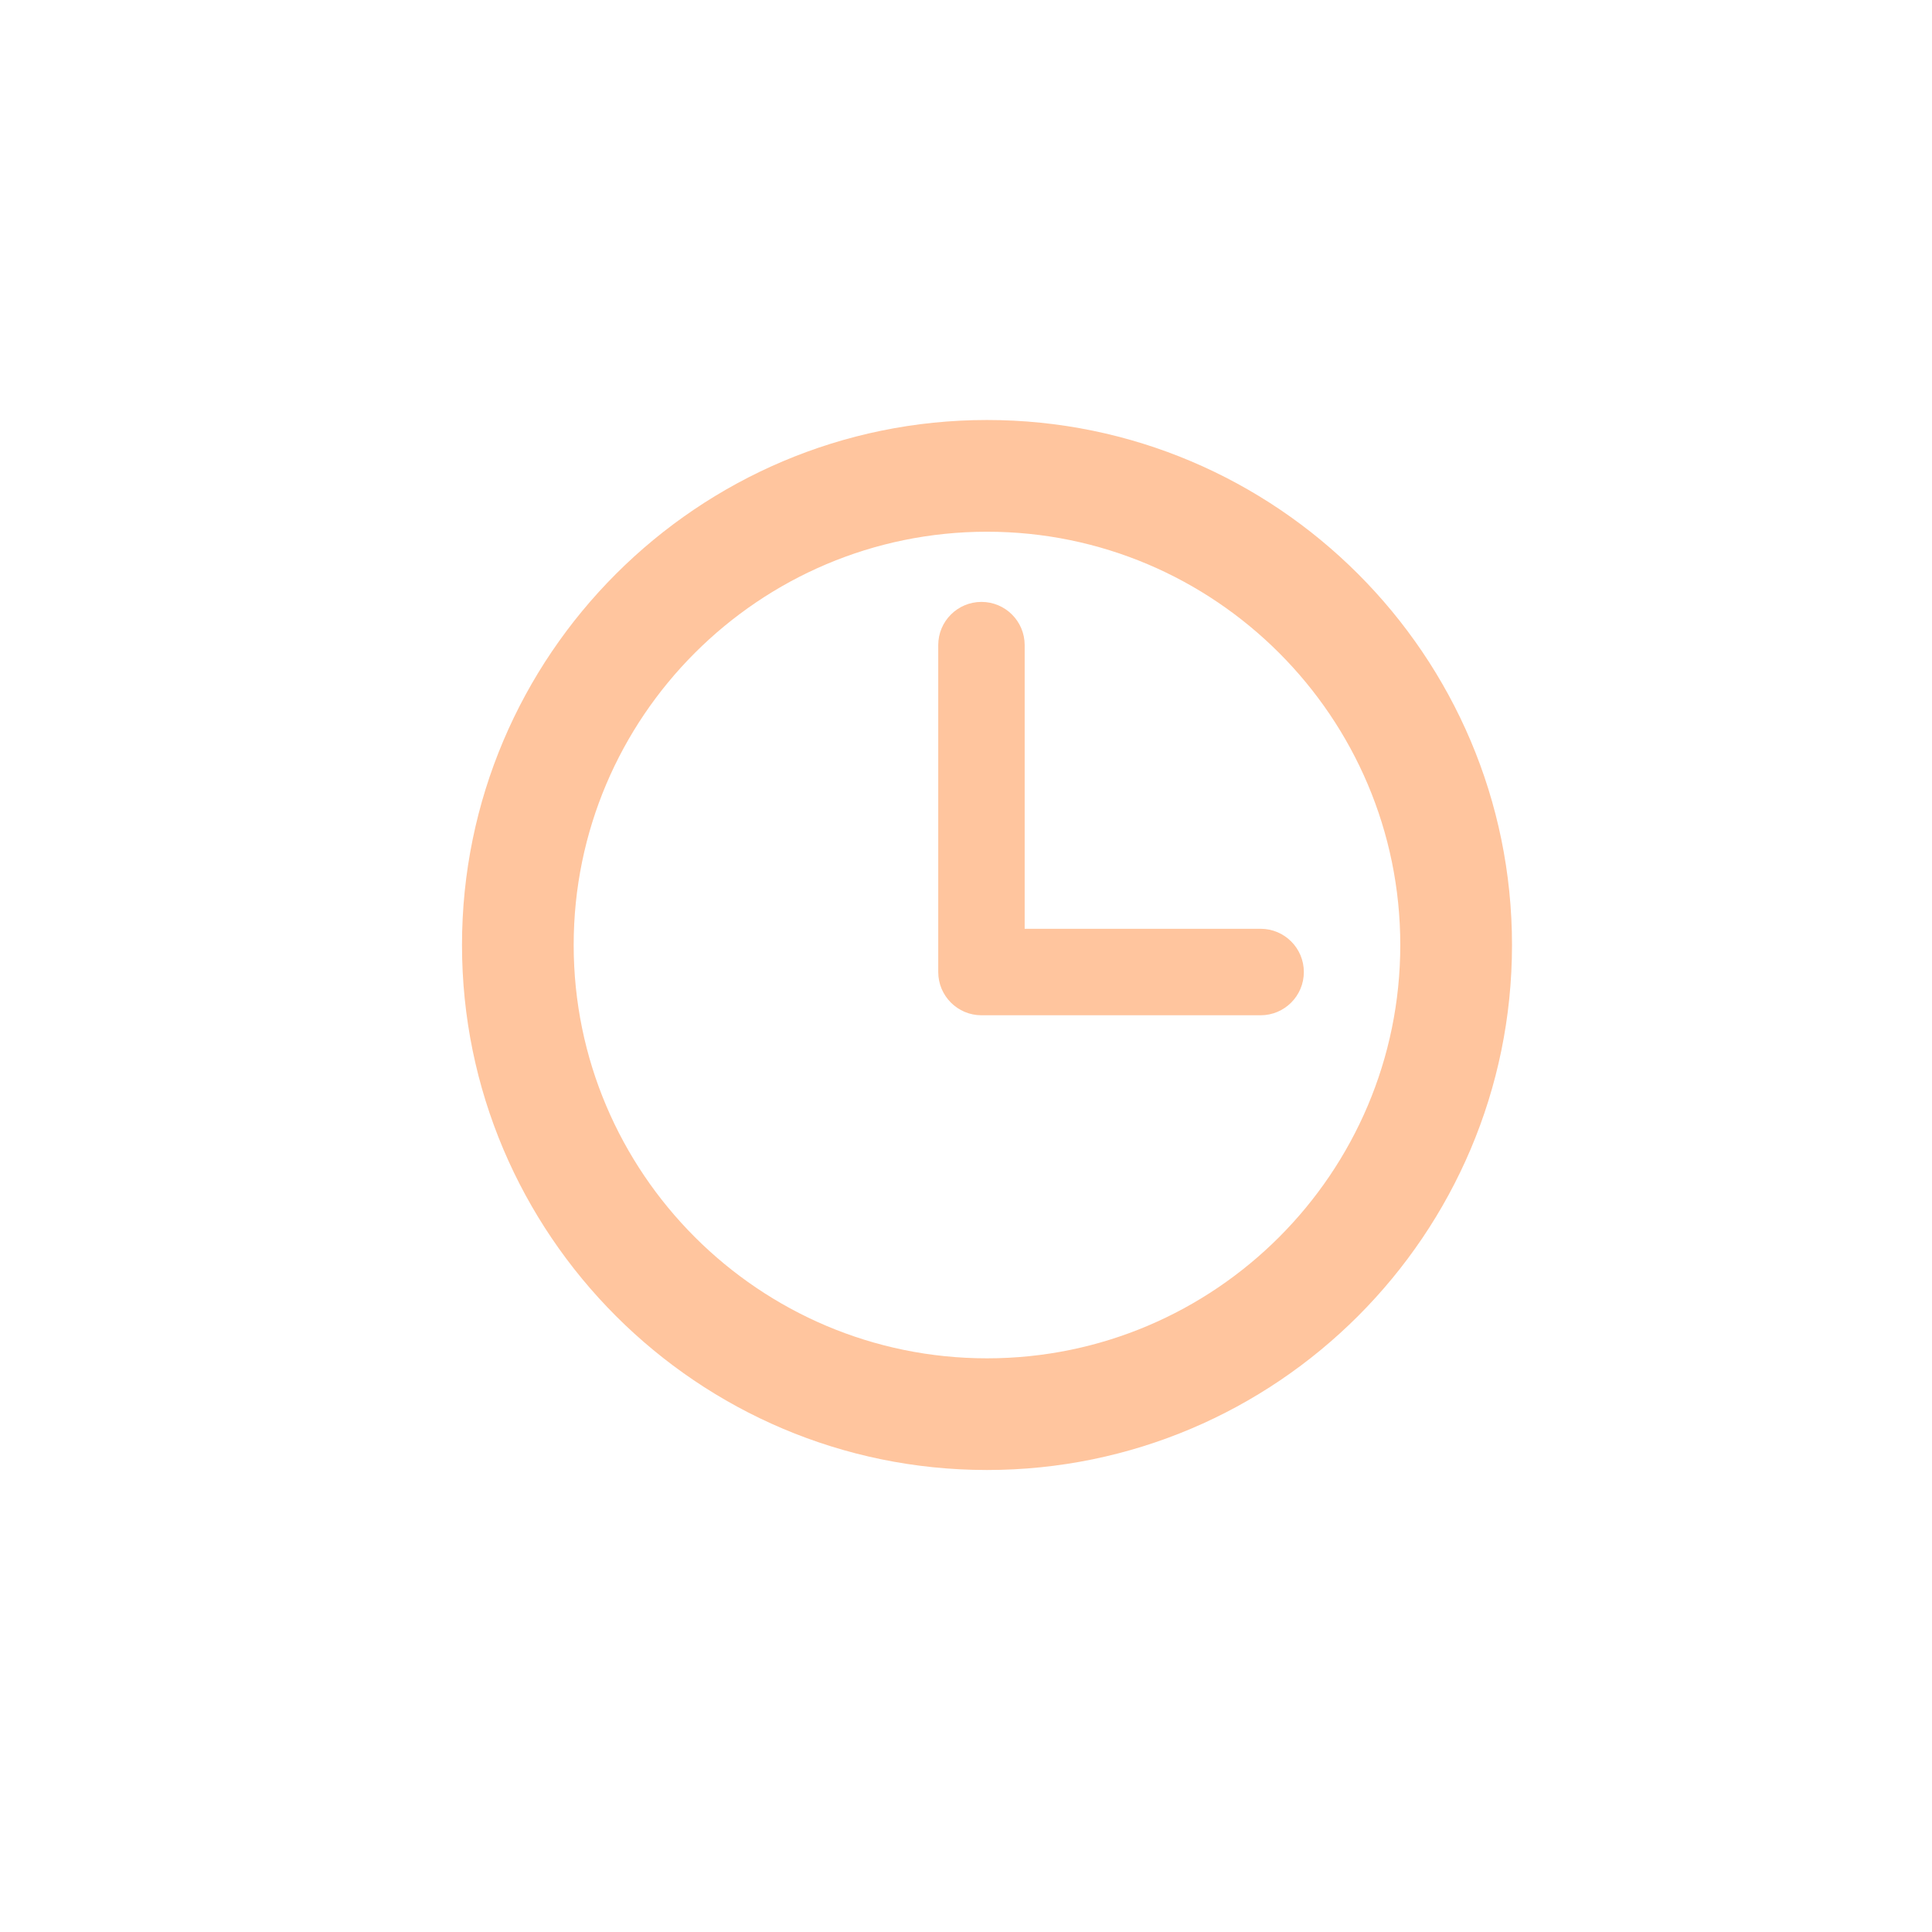
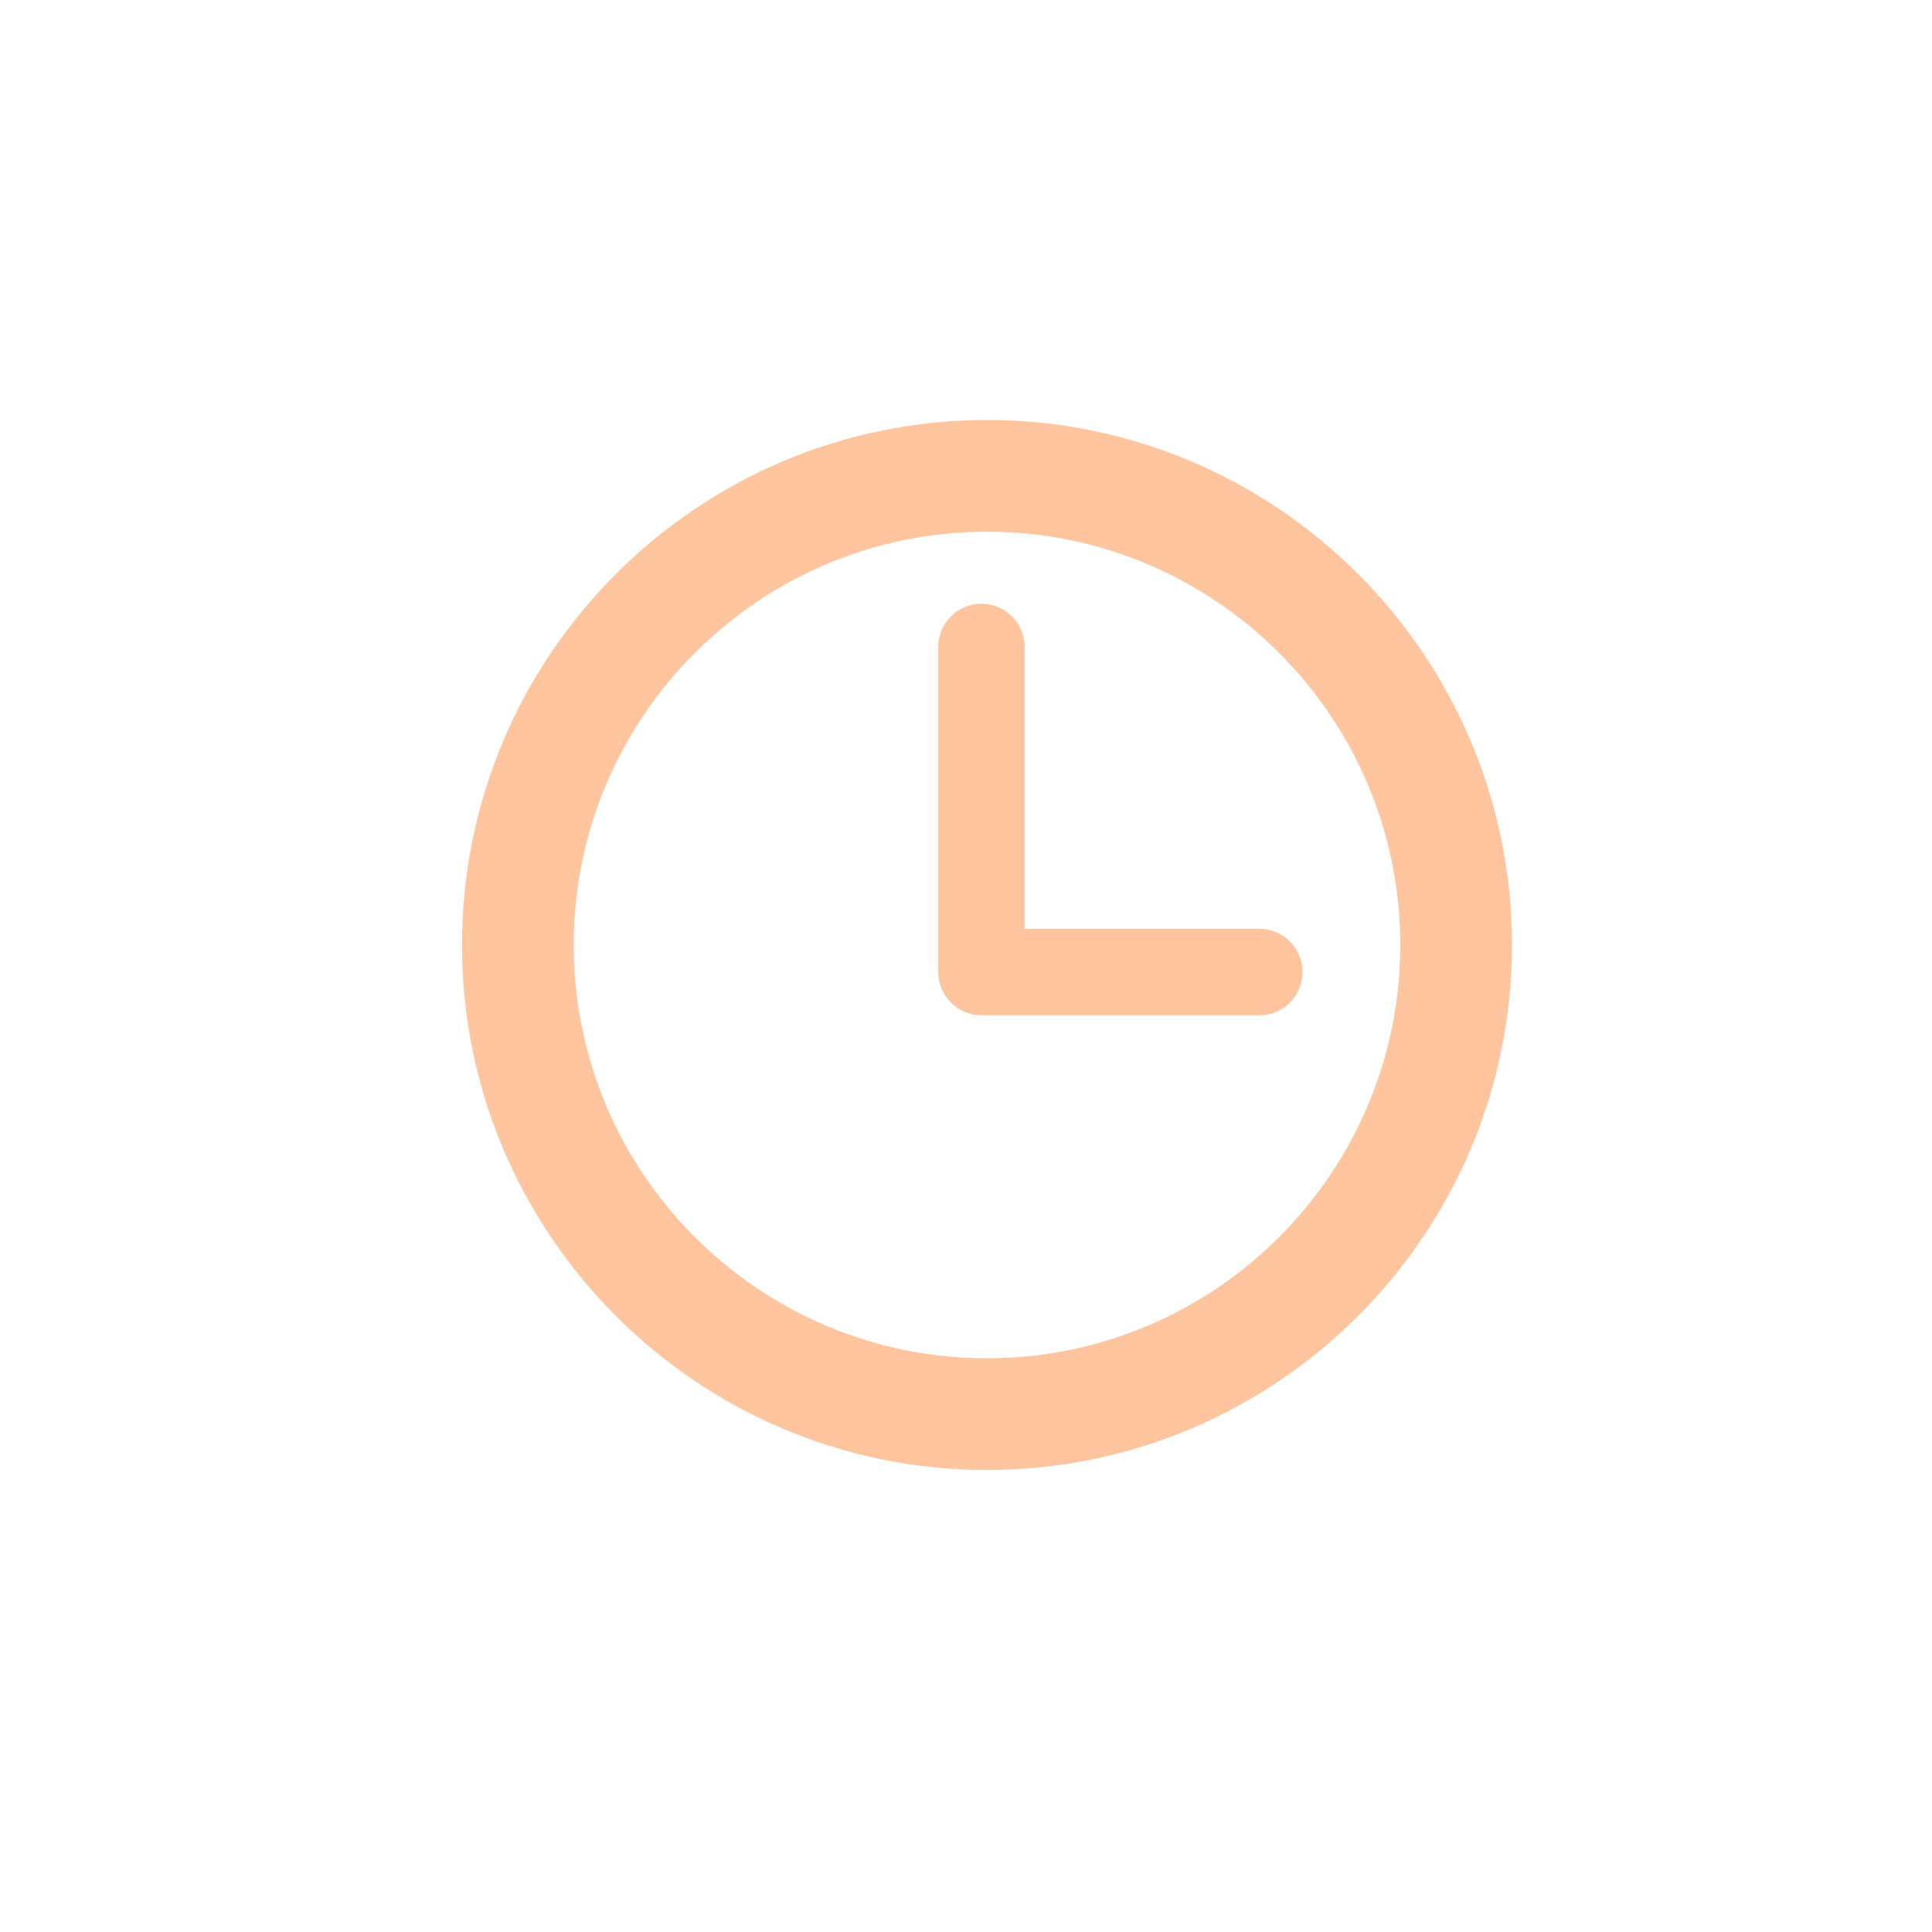
- <svg xmlns="http://www.w3.org/2000/svg" width="46" height="46" viewBox="0 0 46 46" fill="none">
-   <path fill-rule="evenodd" clip-rule="evenodd" d="M11 22.5C11 15.607 16.608 10 23.5 10C30.392 10 36 15.607 36 22.5C36 29.392 30.392 35 23.5 35C16.608 35 11 29.392 11 22.5ZM13.659 22.5C13.659 27.927 18.074 32.341 23.5 32.341C28.926 32.341 33.34 27.927 33.34 22.5C33.34 17.074 28.926 12.66 23.5 12.66C18.074 12.66 13.659 17.074 13.659 22.5Z" fill="#FFC59E" />
-   <path d="M30.015 22.114H24.397V15.36C24.397 14.791 23.936 14.331 23.368 14.331C22.8 14.331 22.339 14.791 22.339 15.36V23.143C22.339 23.712 22.8 24.173 23.368 24.173H30.015C30.583 24.173 31.044 23.712 31.044 23.143C31.044 22.575 30.583 22.114 30.015 22.114Z" fill="#FFC59E" />
+ <svg xmlns="http://www.w3.org/2000/svg" width="46" height="46" fill="none">
+   <path fill-rule="evenodd" clip-rule="evenodd" d="M11 22.5C11 15.607 16.608 10 23.5 10S36 15.607 36 22.5C36 29.392 30.392 35 23.5 35S11 29.392 11 22.5zm2.66 0c0 5.427 4.414 9.84 9.84 9.84s9.84-4.414 9.84-9.84-4.414-9.84-9.84-9.84-9.84 4.414-9.84 9.84z" fill="#FFC59E" />
+   <path d="M30.015 22.114h-5.618V15.36a1.03 1.03 0 00-2.058 0v7.783c0 .569.46 1.03 1.03 1.03h6.646a1.03 1.03 0 000-2.059z" fill="#FFC59E" />
</svg>
